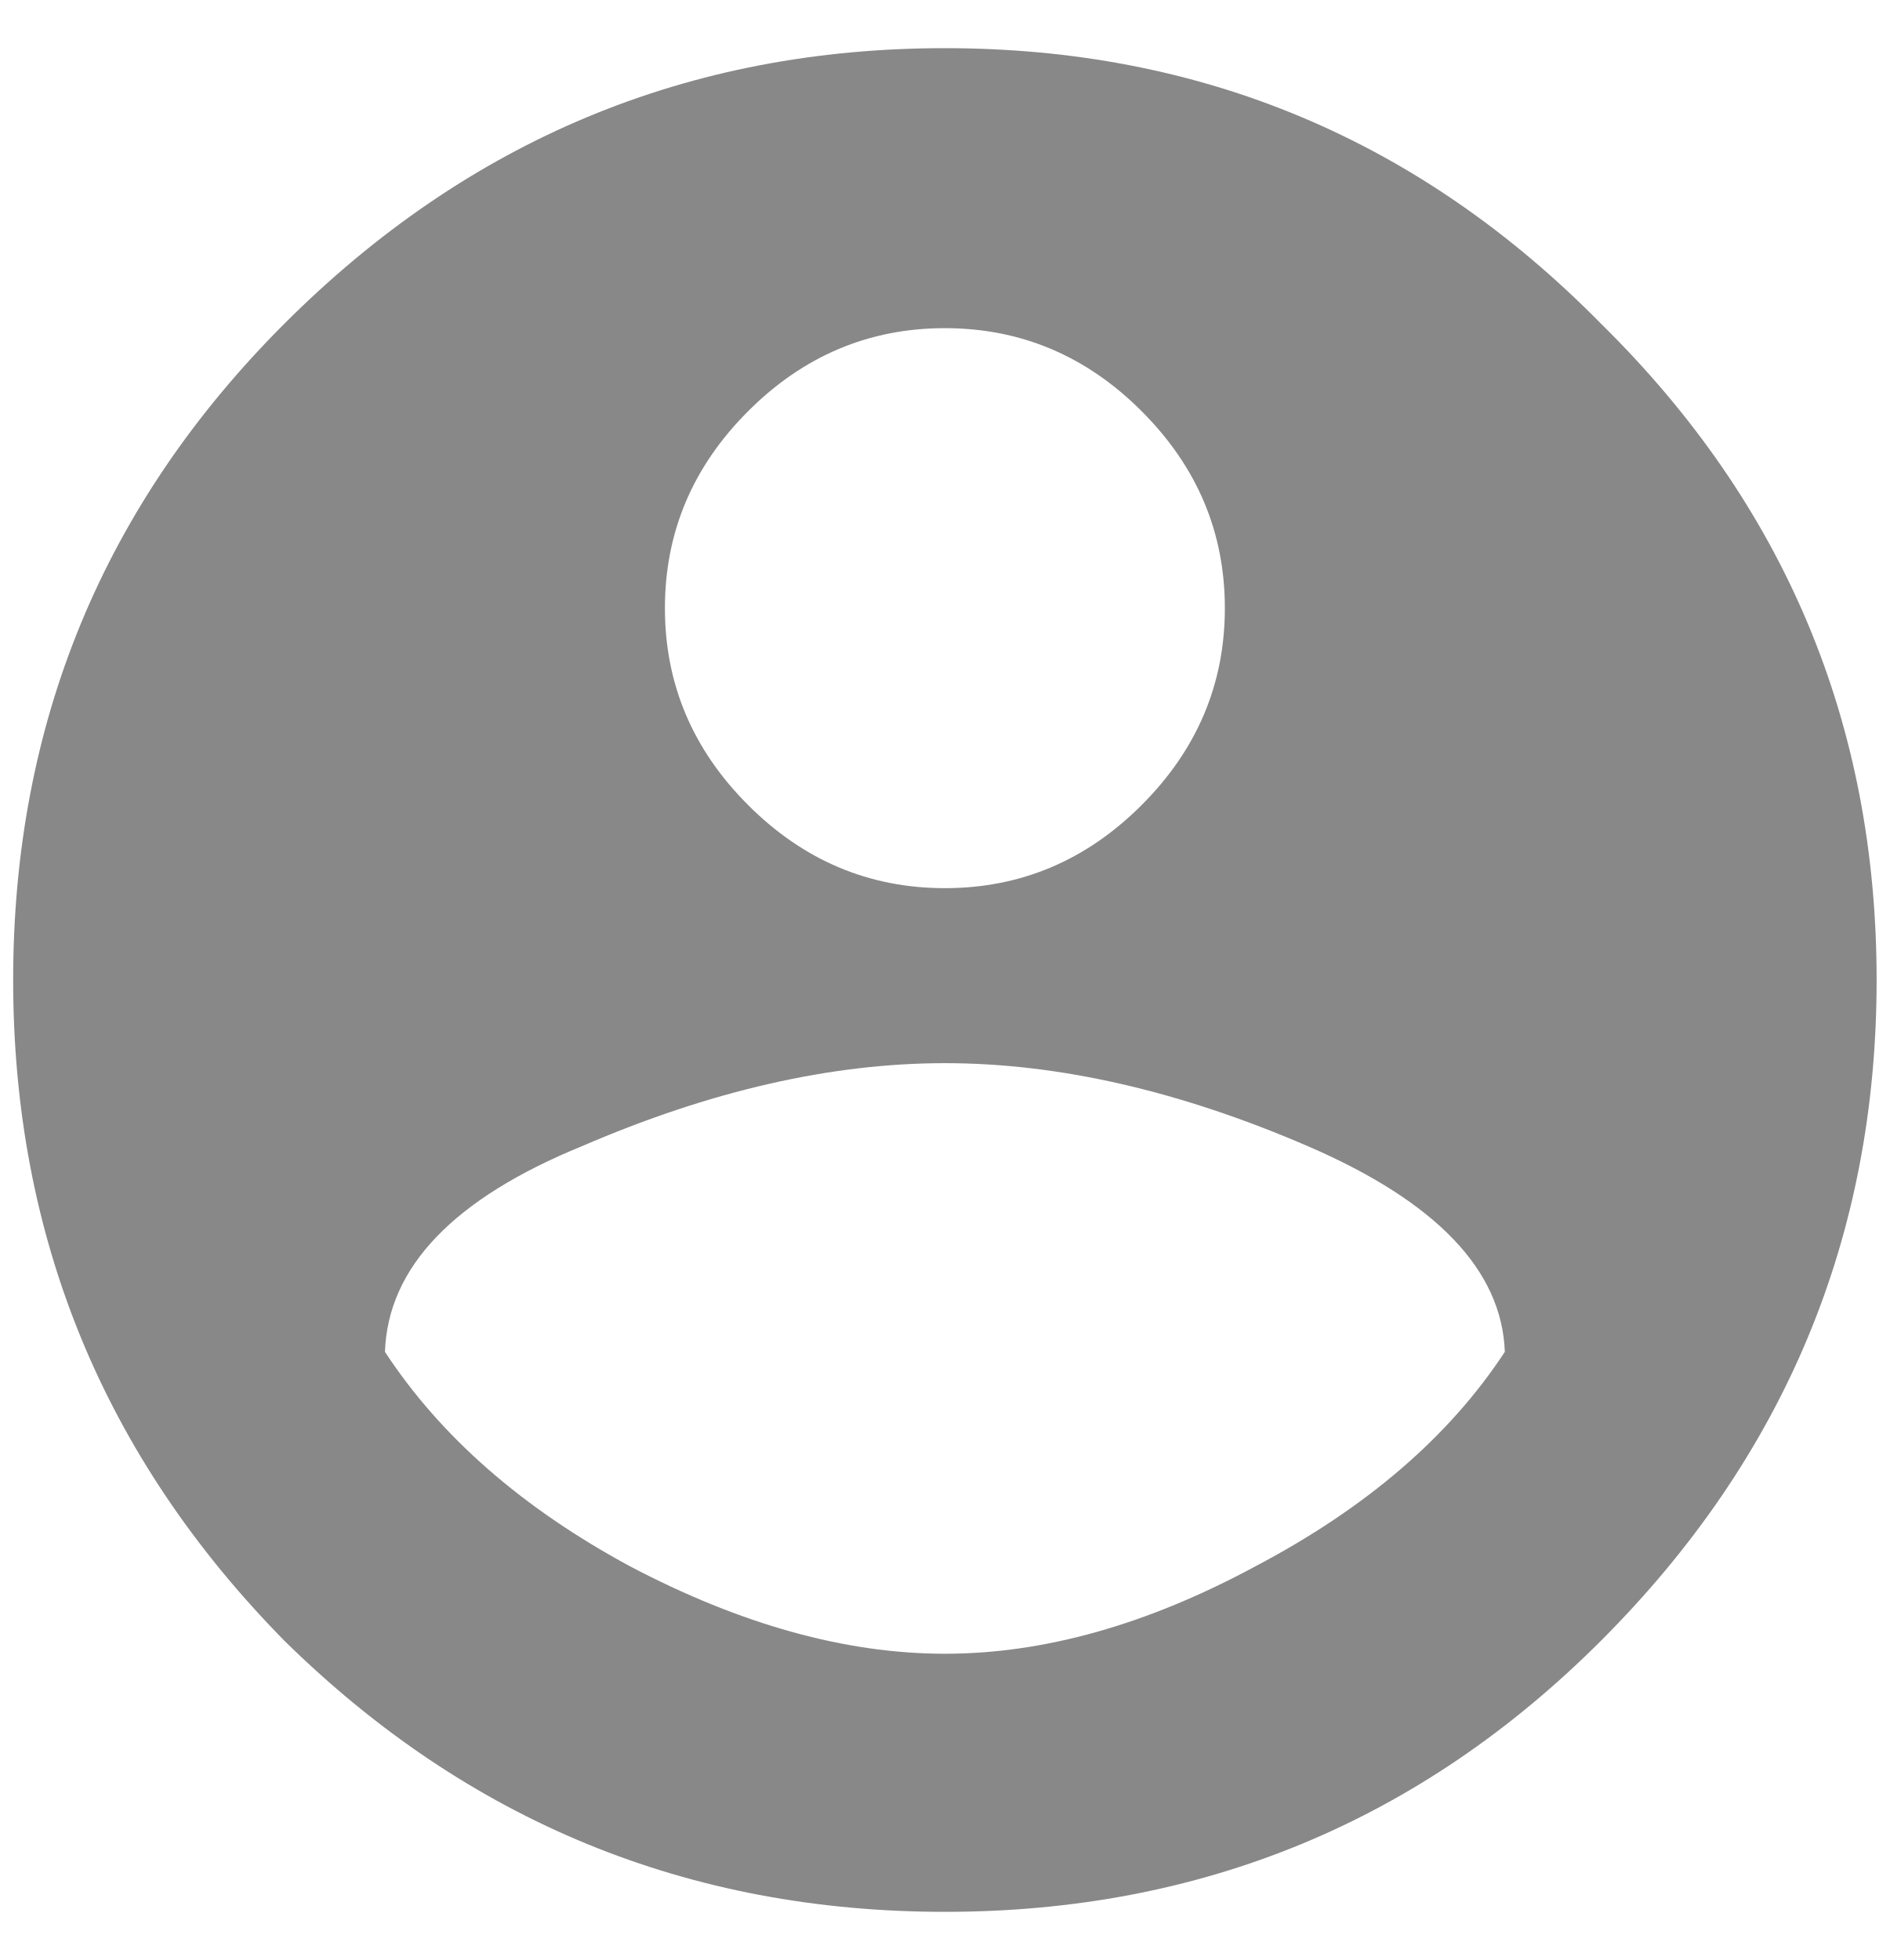
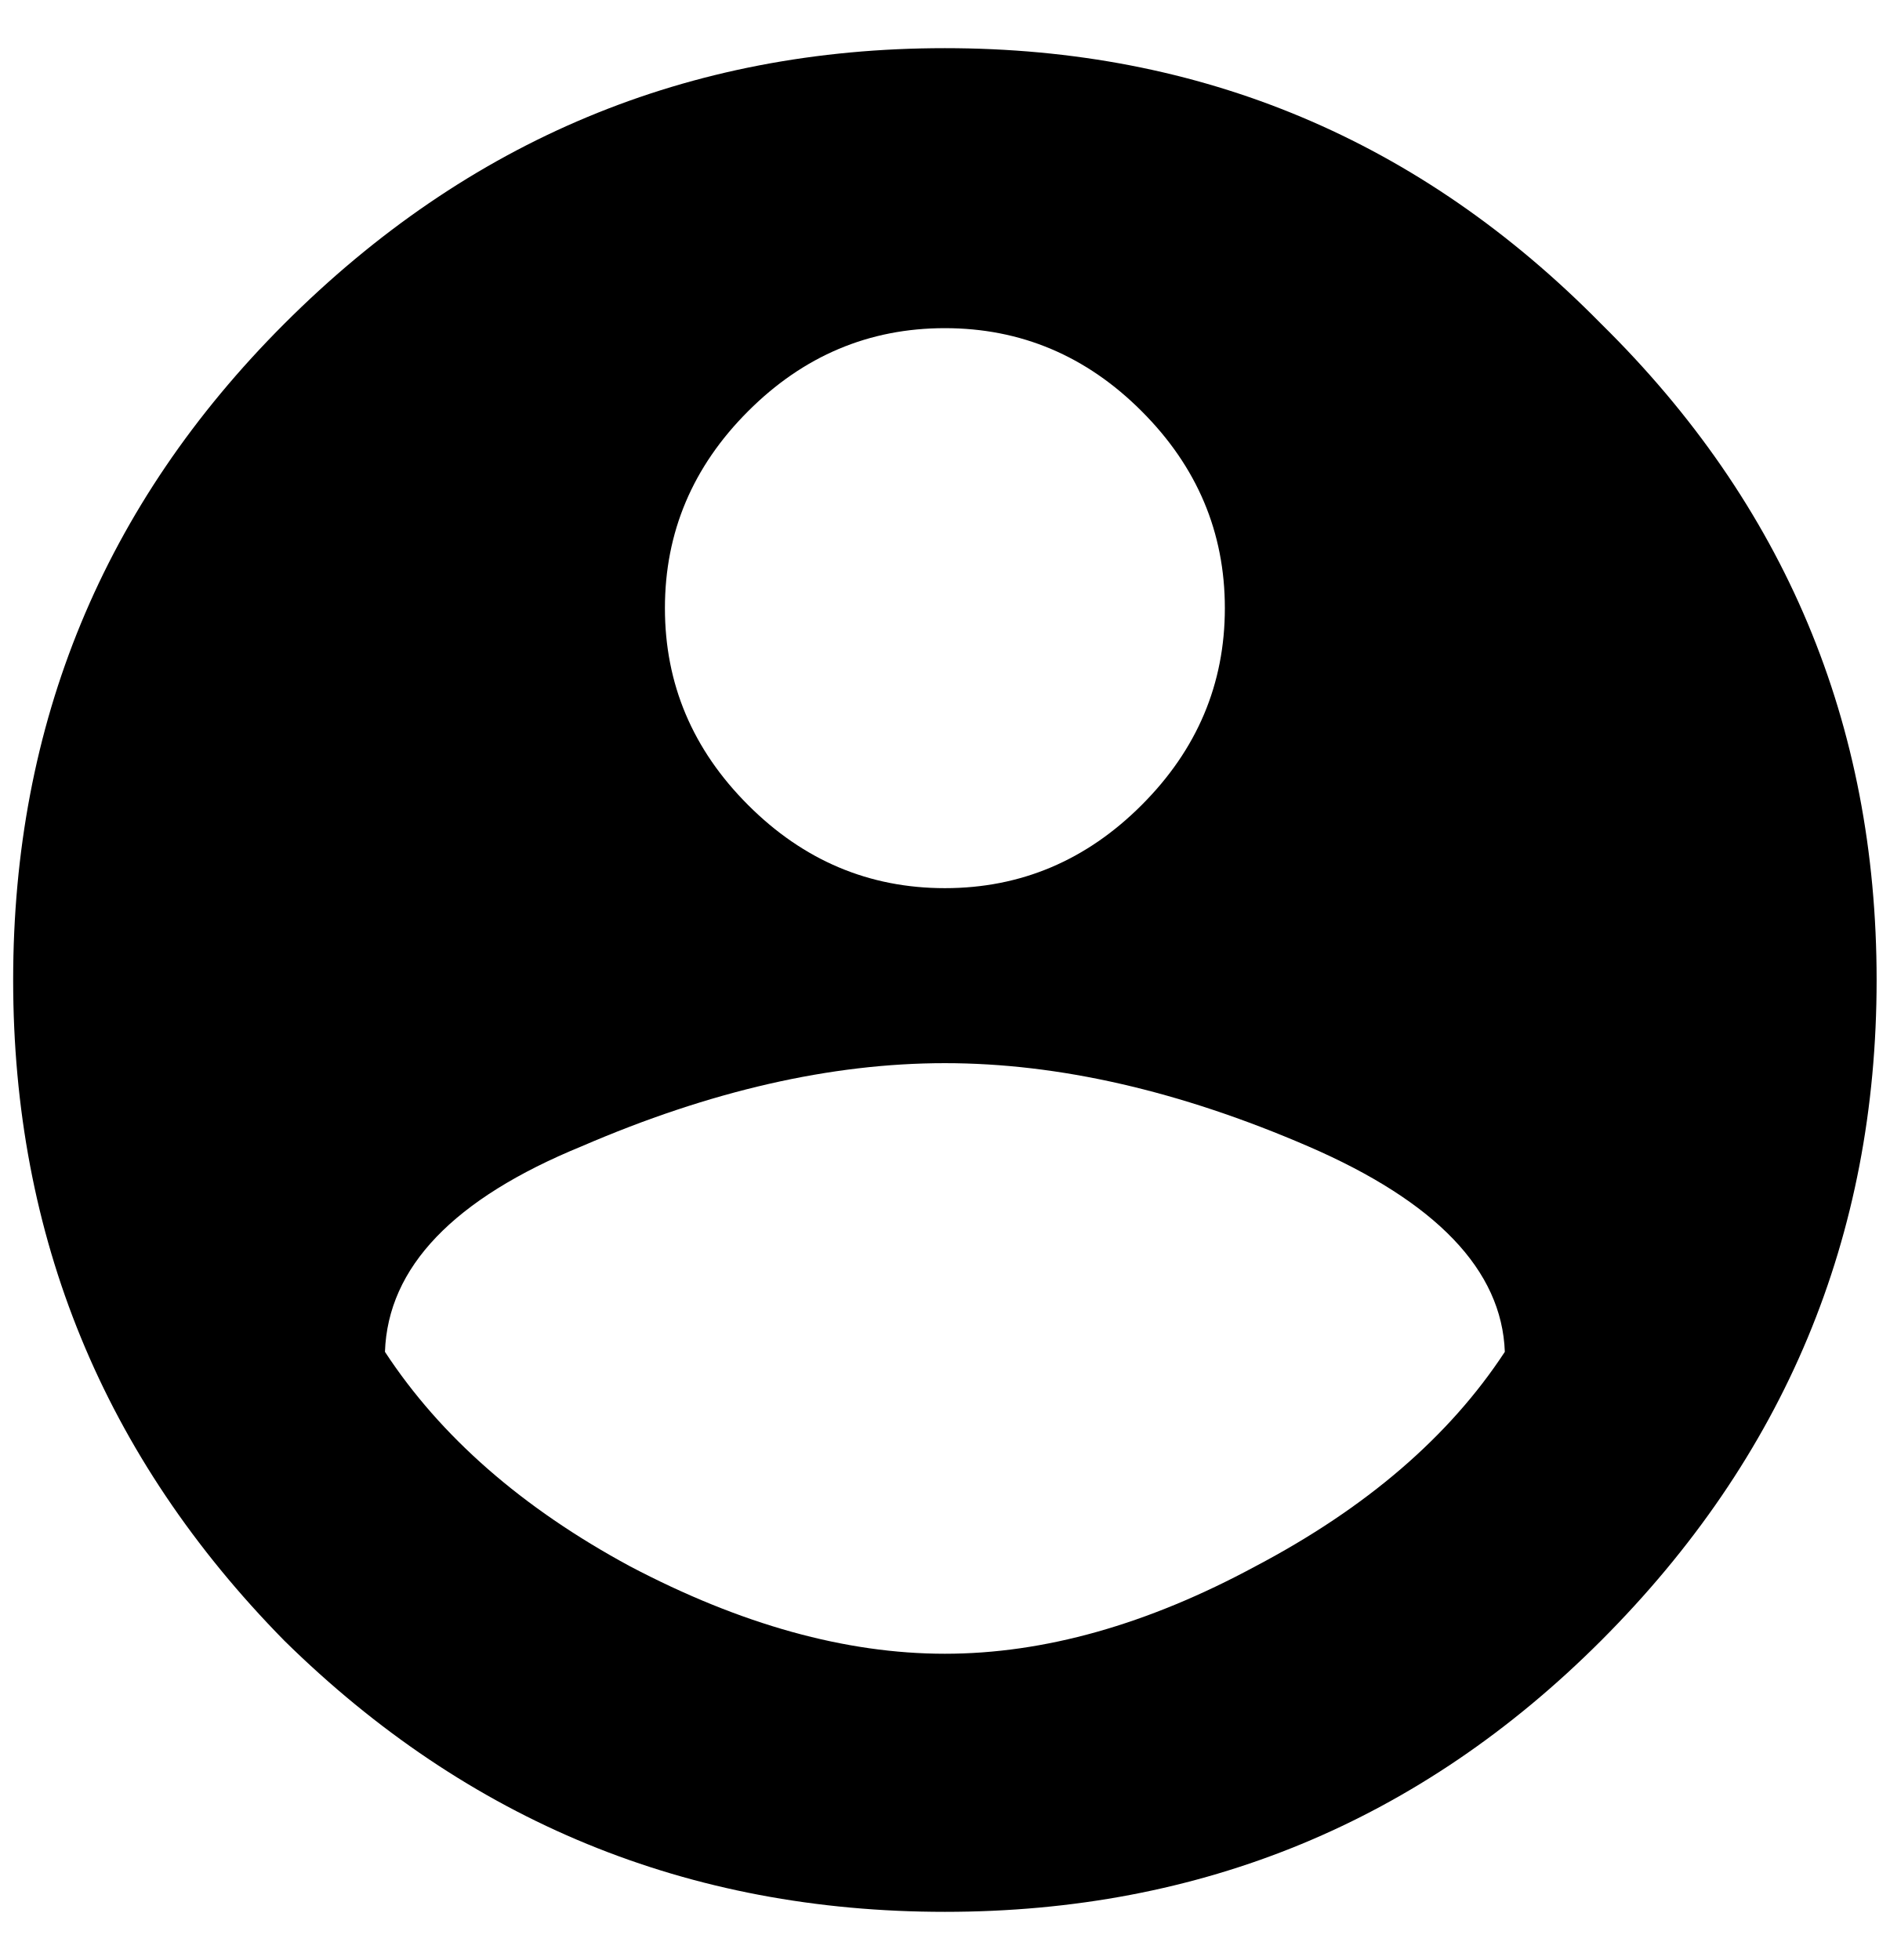
- <svg xmlns="http://www.w3.org/2000/svg" width="27" height="28" viewBox="0 0 27 28" fill="none">
-   <path d="M9 22.375C10.583 23.208 12.083 23.625 13.5 23.625C14.917 23.625 16.396 23.208 17.938 22.375C19.521 21.542 20.708 20.521 21.5 19.312C21.458 18.146 20.521 17.167 18.688 16.375C16.854 15.583 15.125 15.188 13.5 15.188C11.875 15.188 10.146 15.583 8.312 16.375C6.479 17.125 5.542 18.104 5.5 19.312C6.292 20.521 7.458 21.542 9 22.375ZM16.312 5.875C15.521 5.083 14.583 4.688 13.5 4.688C12.417 4.688 11.479 5.083 10.688 5.875C9.896 6.667 9.5 7.604 9.5 8.688C9.5 9.771 9.896 10.708 10.688 11.5C11.479 12.292 12.417 12.688 13.5 12.688C14.583 12.688 15.521 12.292 16.312 11.5C17.104 10.708 17.5 9.771 17.5 8.688C17.5 7.604 17.104 6.667 16.312 5.875ZM4.062 4.625C6.688 2 9.833 0.688 13.5 0.688C17.167 0.688 20.292 2 22.875 4.625C25.5 7.208 26.812 10.333 26.812 14C26.812 17.667 25.5 20.812 22.875 23.438C20.292 26.021 17.167 27.312 13.5 27.312C9.833 27.312 6.688 26.021 4.062 23.438C1.479 20.812 0.188 17.667 0.188 14C0.188 10.333 1.479 7.208 4.062 4.625Z" fill="#888888" />
+ <svg xmlns="http://www.w3.org/2000/svg" width="27" height="28" viewBox="0 0 27 28" fill="currentColor">
+   <path d="M9 22.375C10.583 23.208 12.083 23.625 13.5 23.625C14.917 23.625 16.396 23.208 17.938 22.375C19.521 21.542 20.708 20.521 21.5 19.312C21.458 18.146 20.521 17.167 18.688 16.375C16.854 15.583 15.125 15.188 13.5 15.188C11.875 15.188 10.146 15.583 8.312 16.375C6.479 17.125 5.542 18.104 5.5 19.312C6.292 20.521 7.458 21.542 9 22.375ZM16.312 5.875C15.521 5.083 14.583 4.688 13.5 4.688C12.417 4.688 11.479 5.083 10.688 5.875C9.896 6.667 9.5 7.604 9.5 8.688C9.5 9.771 9.896 10.708 10.688 11.5C11.479 12.292 12.417 12.688 13.5 12.688C14.583 12.688 15.521 12.292 16.312 11.5C17.104 10.708 17.5 9.771 17.5 8.688C17.5 7.604 17.104 6.667 16.312 5.875ZM4.062 4.625C6.688 2 9.833 0.688 13.5 0.688C17.167 0.688 20.292 2 22.875 4.625C25.5 7.208 26.812 10.333 26.812 14C26.812 17.667 25.5 20.812 22.875 23.438C20.292 26.021 17.167 27.312 13.5 27.312C9.833 27.312 6.688 26.021 4.062 23.438C1.479 20.812 0.188 17.667 0.188 14C0.188 10.333 1.479 7.208 4.062 4.625Z" />
</svg>
